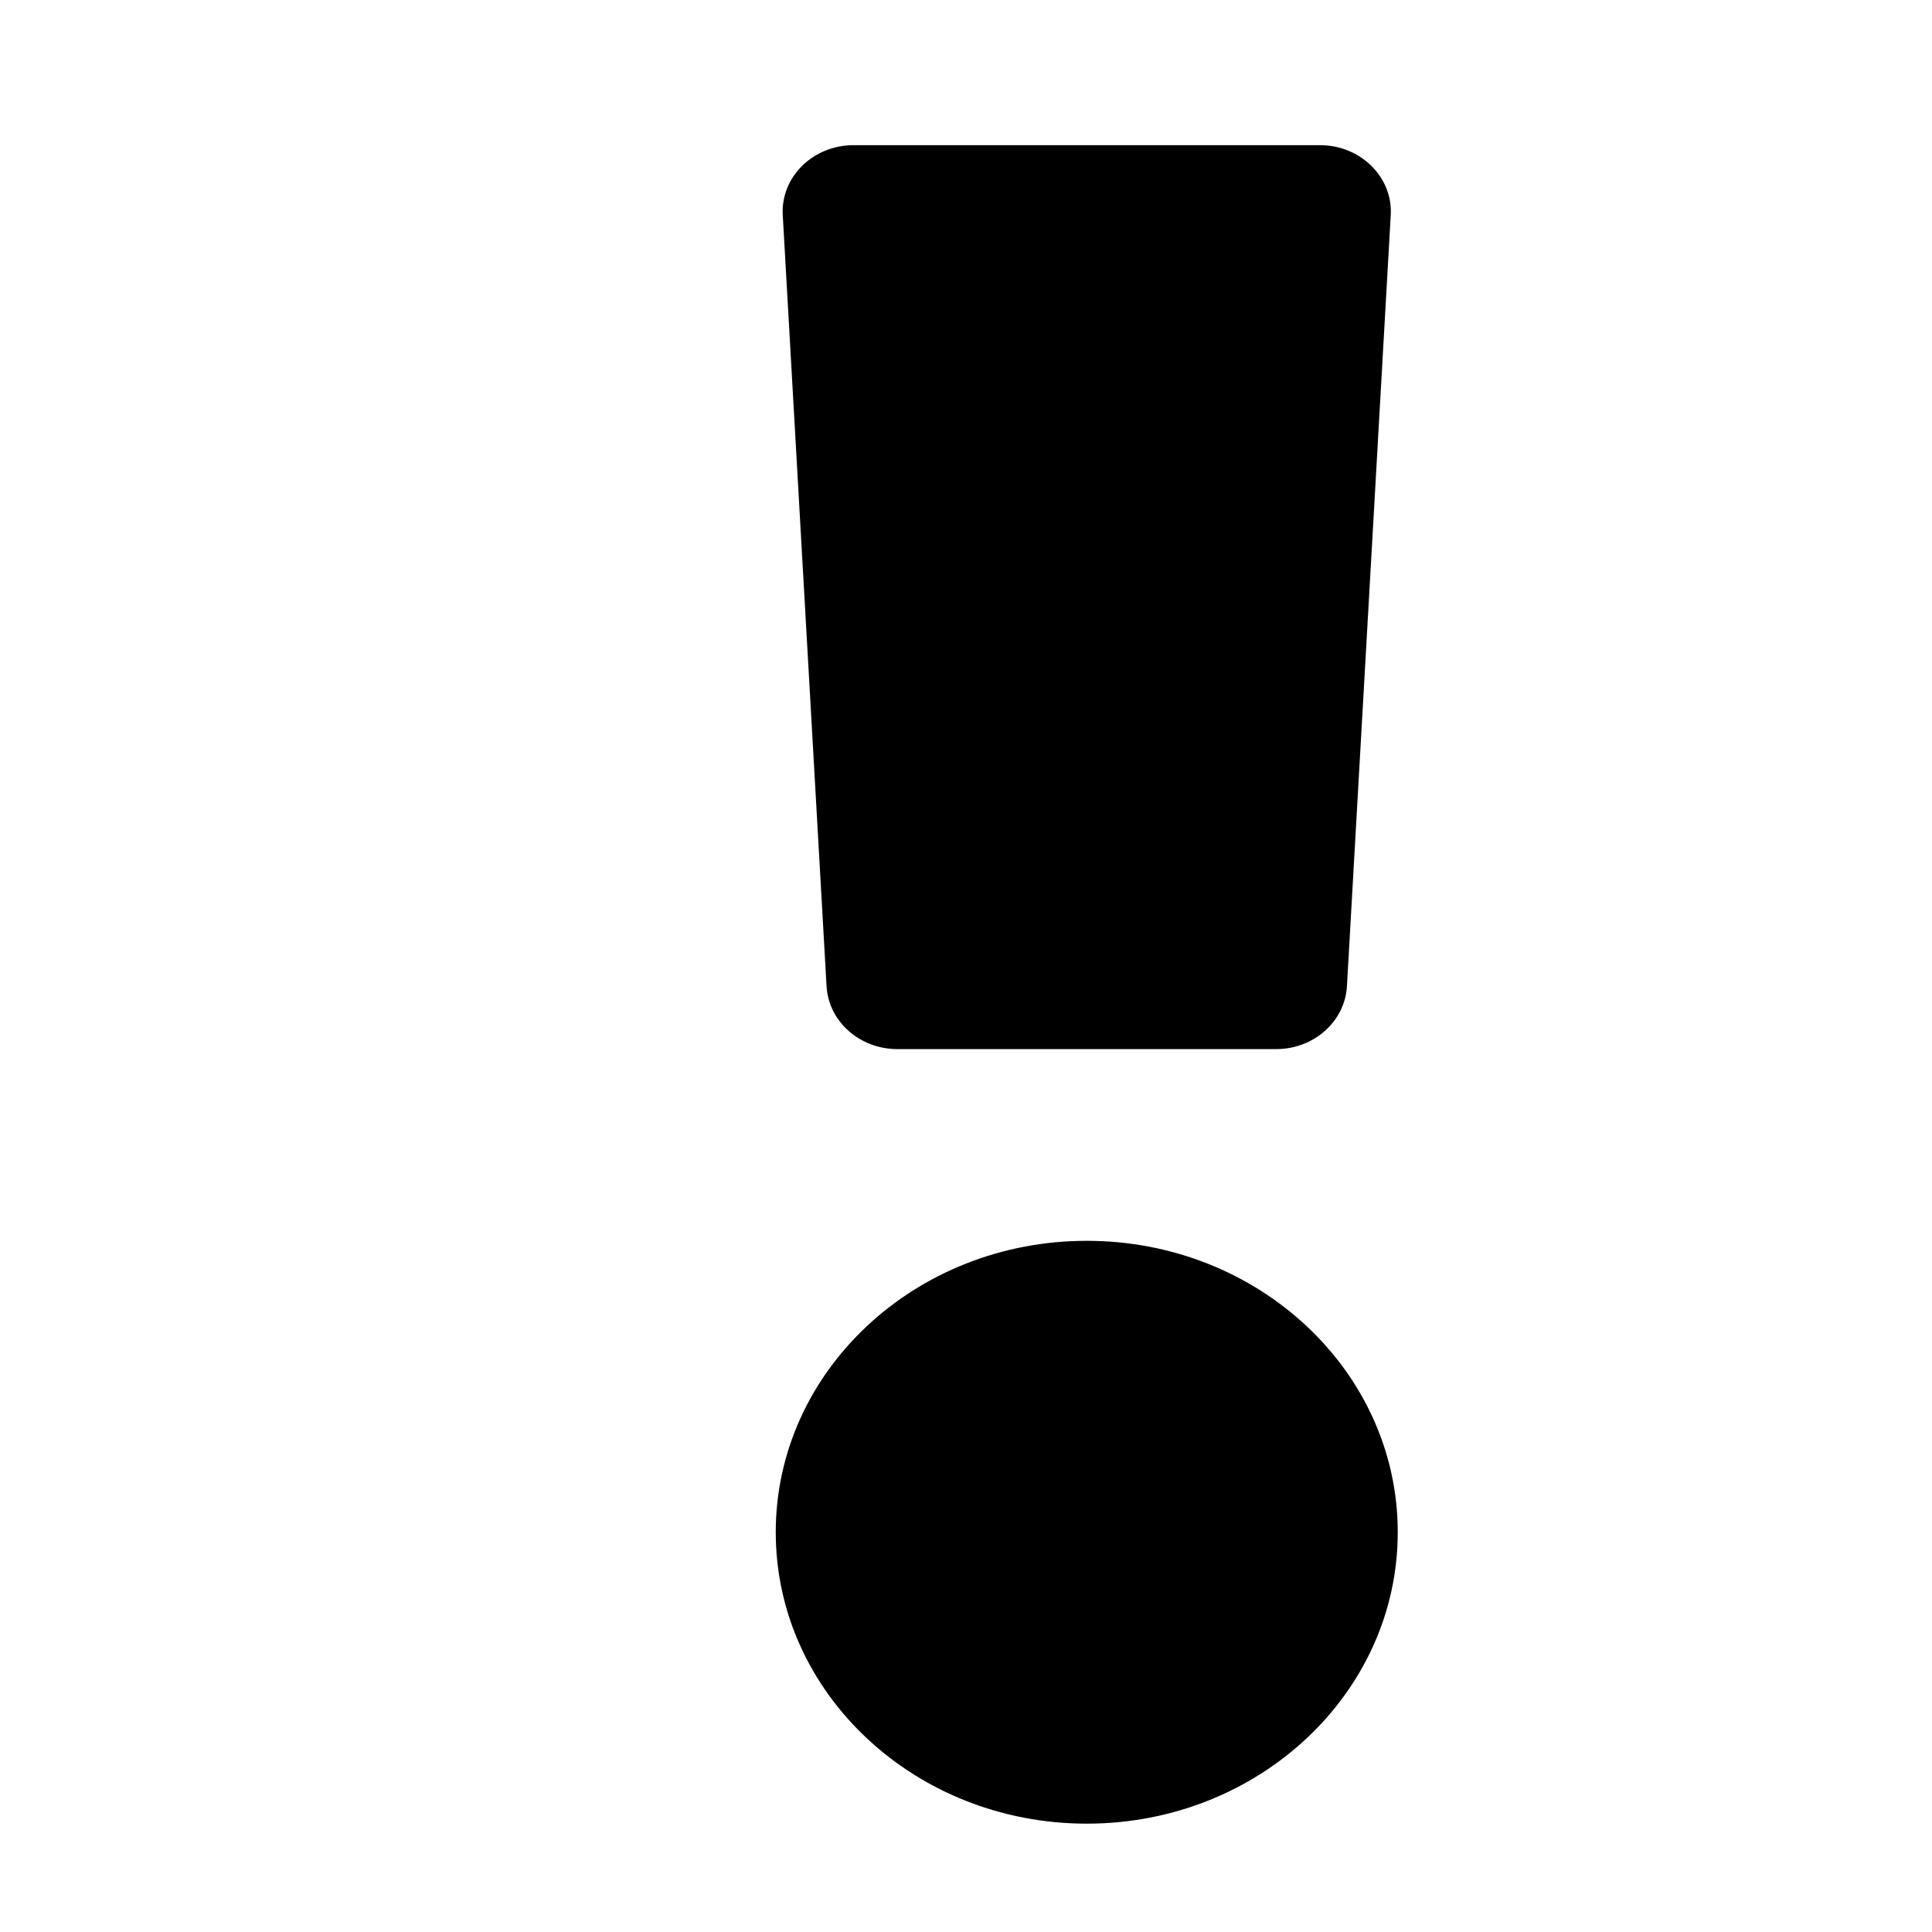
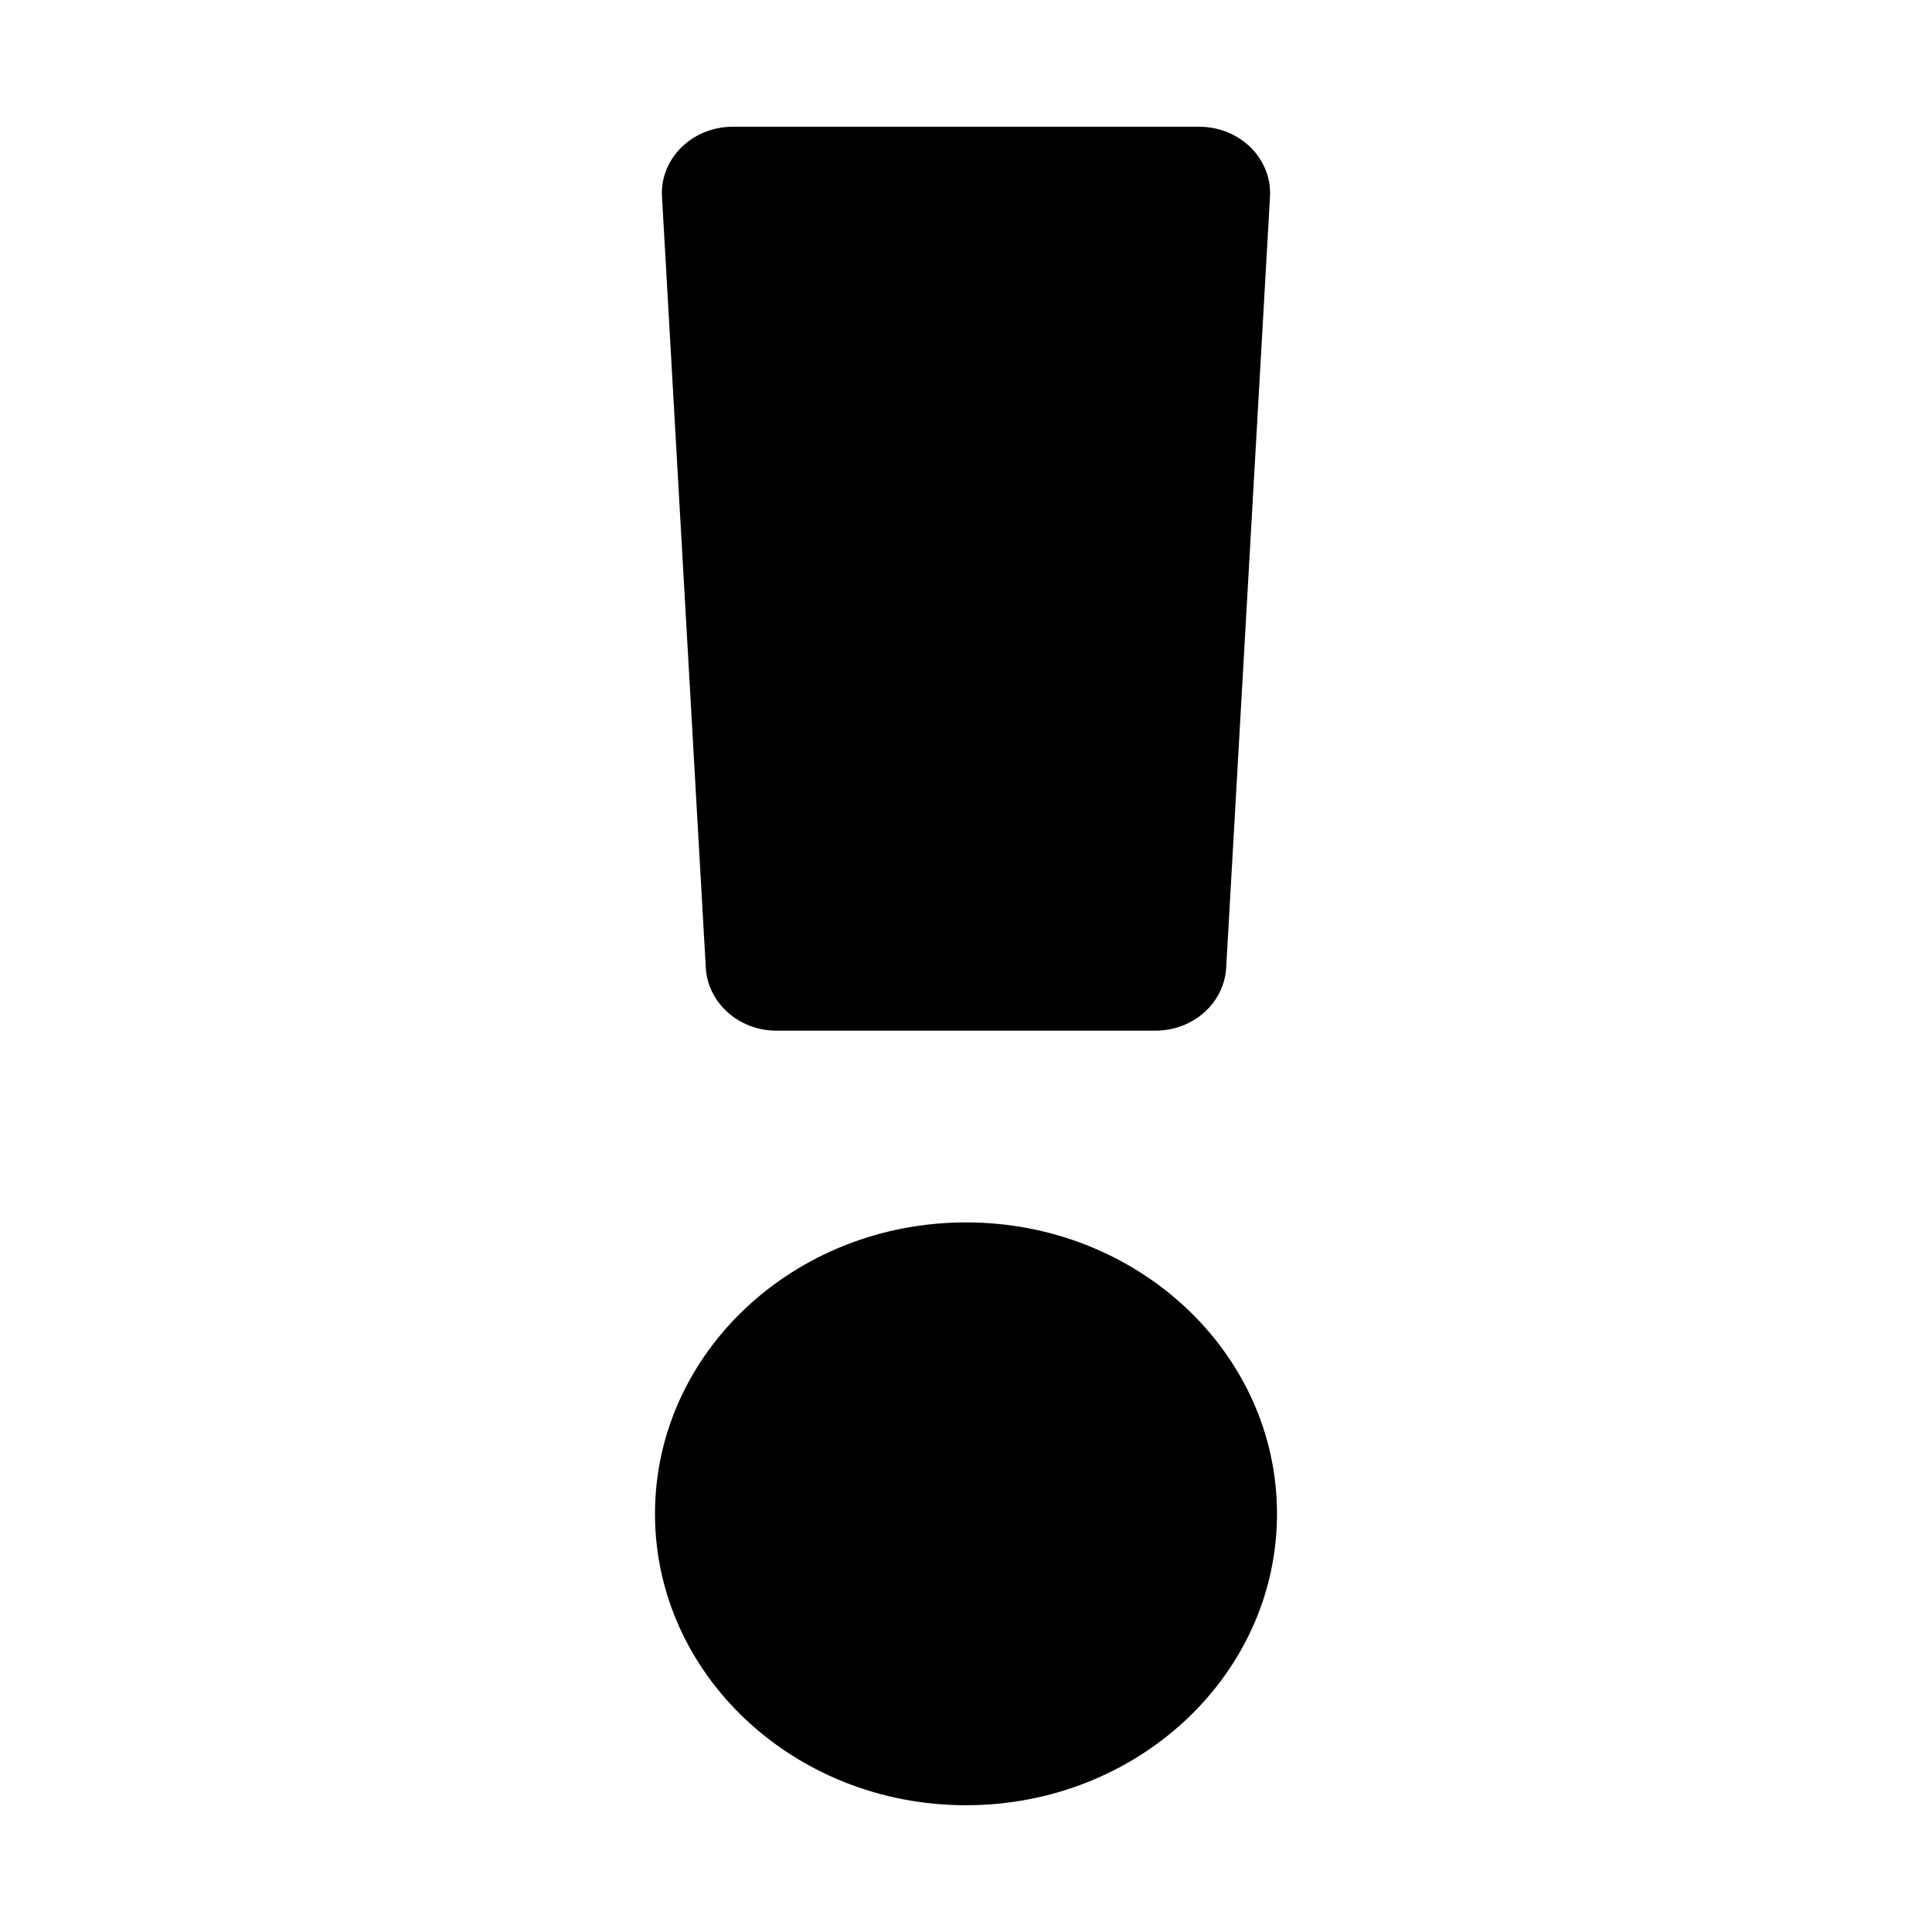
- <svg xmlns="http://www.w3.org/2000/svg" width="12" height="12" viewBox="0 0 512 512">
-   <path fill="currentColor" d="M288 328.83c-45.518 0-82.419 34.576-82.419 77.229 0 42.652 36.9 77.229 82.419 77.229 45.518 0 82.419-34.577 82.419-77.23 0-42.652-36.9-77.229-82.419-77.229zM207.439 57.034l11.61 204.348c.544 9.334 8.78 16.64 18.755 16.64h100.392c9.975 0 18.211-7.306 18.754-16.64l11.611-204.348c.587-10.082-7.98-18.56-18.754-18.56H226.192c-10.775 0-19.34 8.478-18.753 18.56z" />
+ <svg xmlns="http://www.w3.org/2000/svg" width="12" height="12" version="1.1" viewBox="0 0 512 512">
+   <path d="m256 323.95c-45.518 0-82.419 34.576-82.419 77.229 0 42.652 36.9 77.229 82.419 77.229 45.518 0 82.419-34.577 82.419-77.23 0-42.652-36.9-77.229-82.419-77.229zm-80.561-271.8 11.61 204.35c.544 9.334 8.78 16.64 18.755 16.64h100.39c9.975 0 18.211-7.306 18.754-16.64l11.611-204.35c.587-10.082-7.98-18.56-18.754-18.56h-123.62c-10.775 0-19.34 8.478-18.753 18.56z" fill="currentColor" />
</svg>
